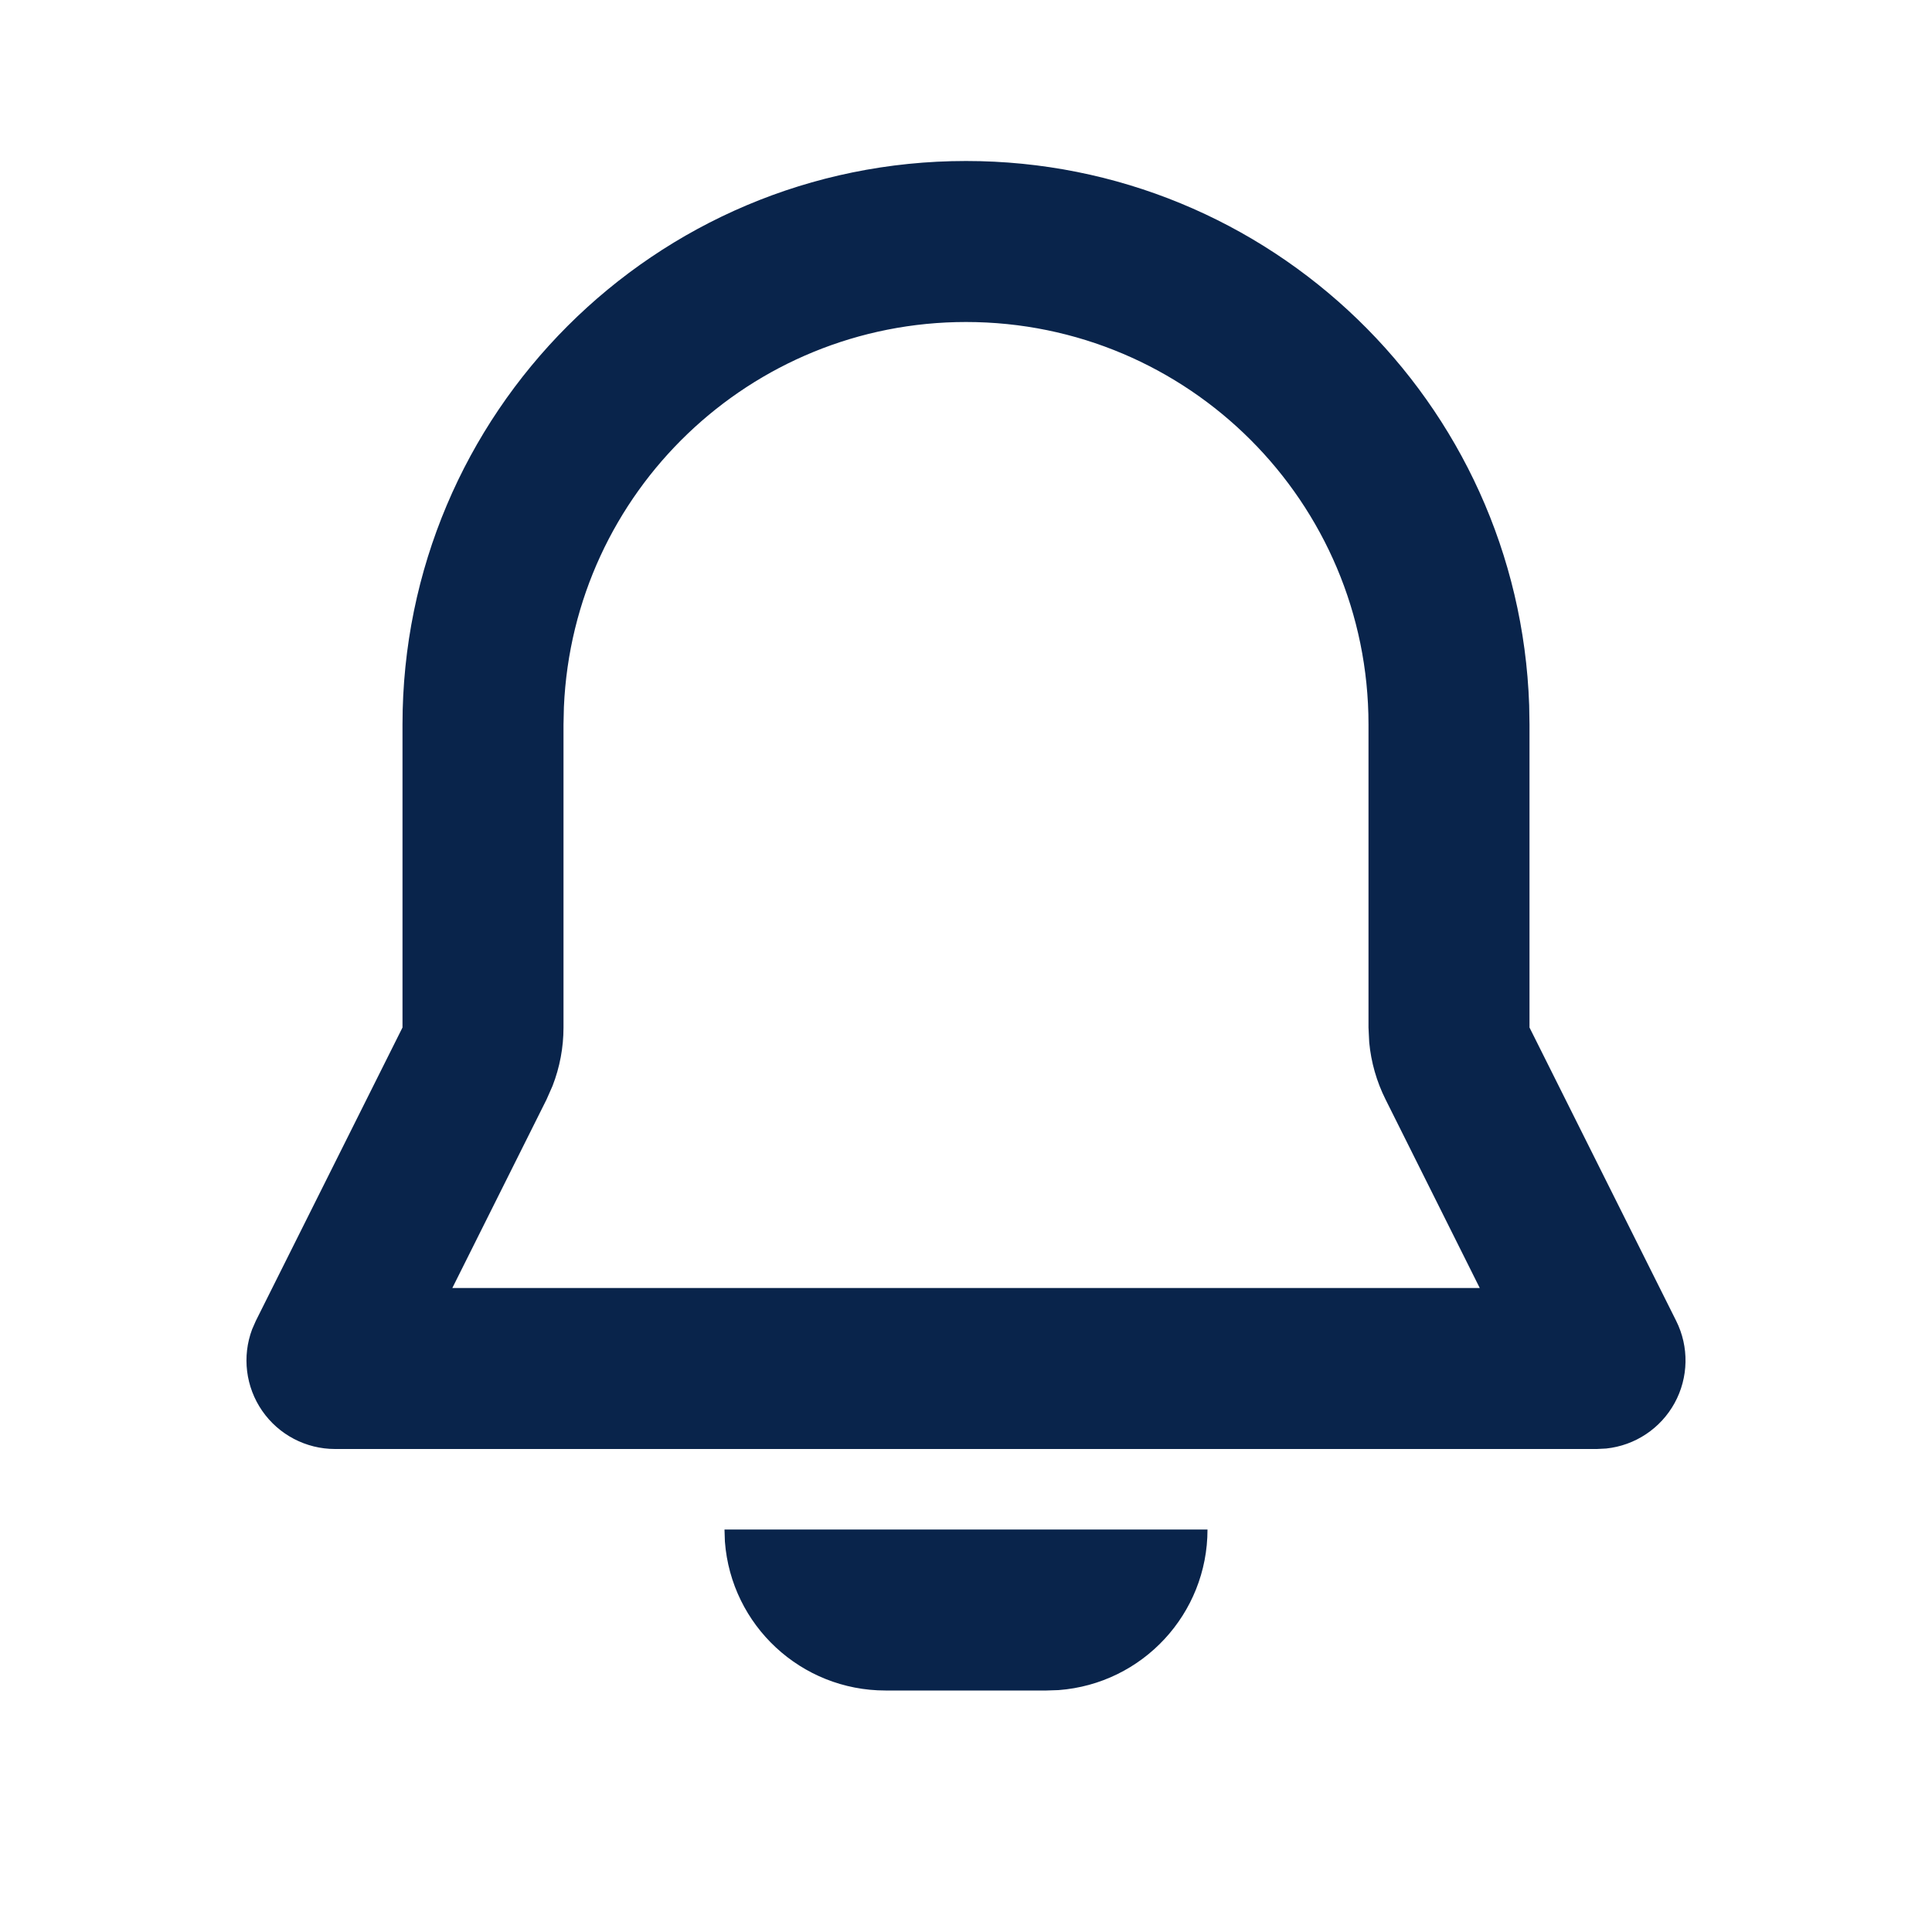
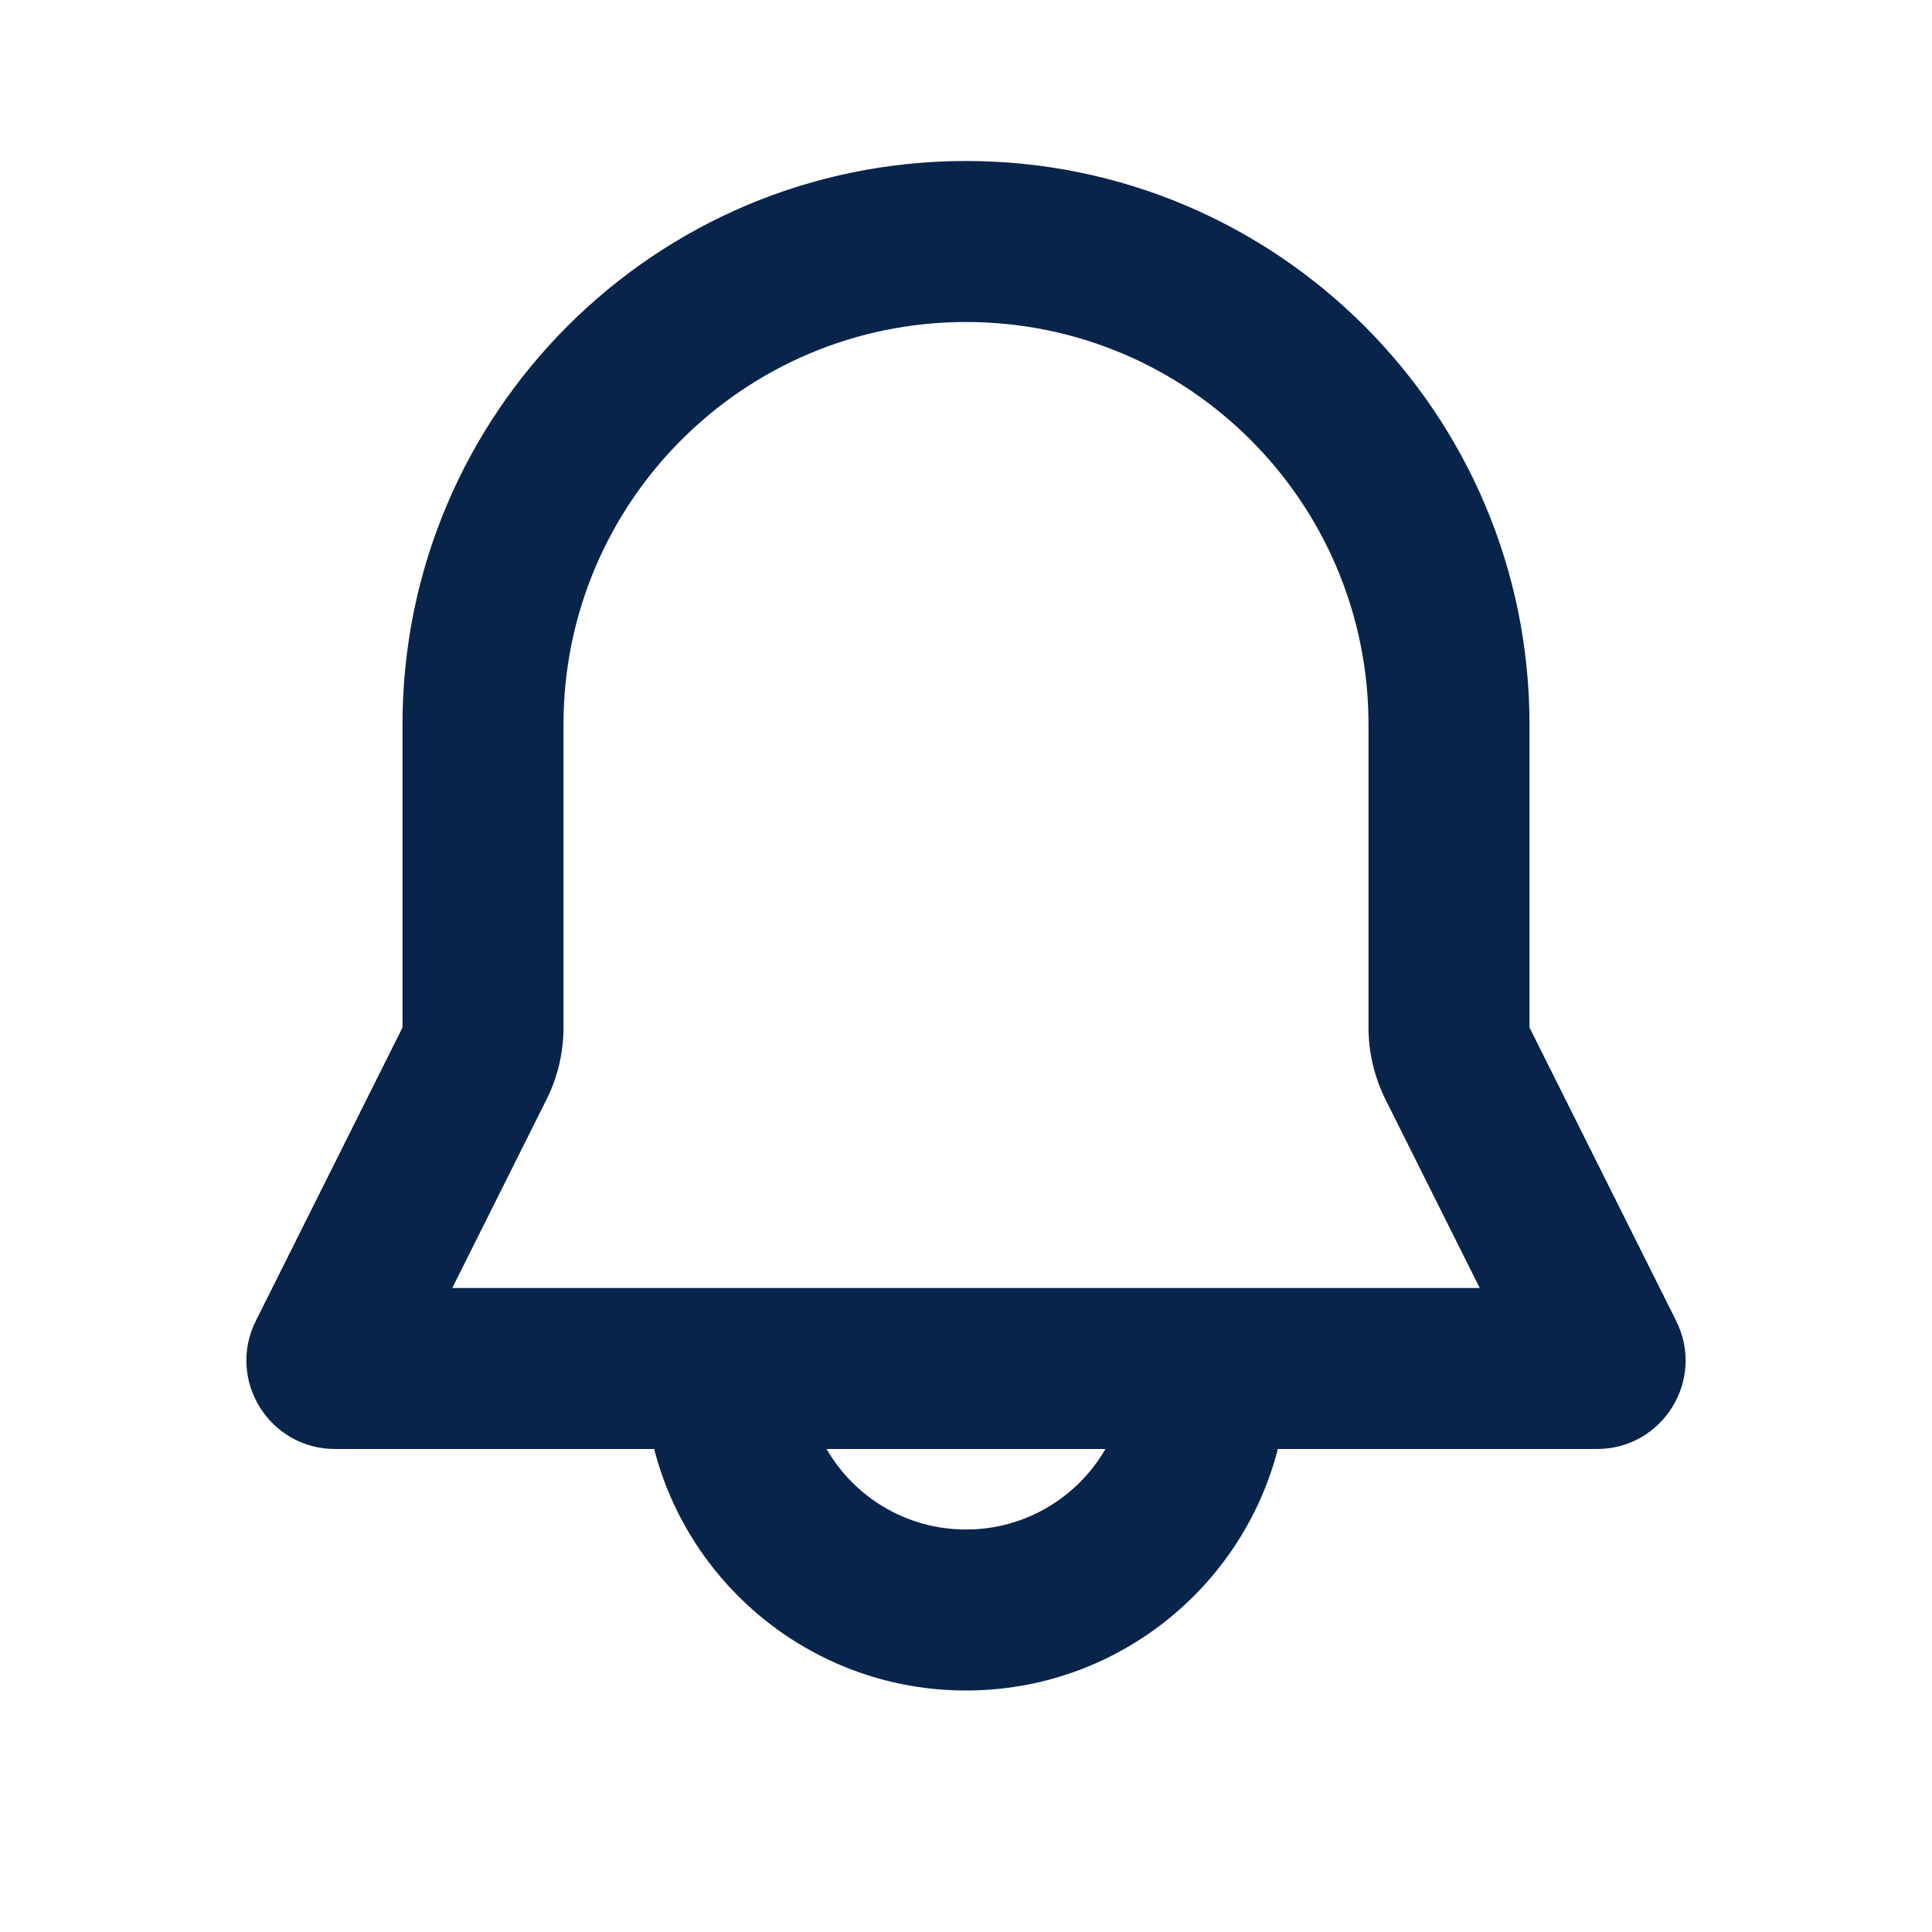
- <svg xmlns="http://www.w3.org/2000/svg" width="24" height="24">
+ <svg xmlns="http://www.w3.org/2000/svg" width="24" height="24" viewBox="0 0 24 24">
  <g fill="none" fill-rule="evenodd">
-     <path d="M24 0v24H0V0h24ZM12.593 23.258l-.011.002-.071.035-.02.004-.014-.004-.071-.035c-.01-.004-.019-.001-.024.005l-.004.01-.017.428.005.02.01.013.104.074.015.004.012-.004.104-.074.012-.016.004-.017-.017-.427c-.002-.01-.009-.017-.017-.018Zm.265-.113-.013.002-.185.093-.01.01-.003.011.018.43.005.012.008.007.201.093c.012.004.023 0 .029-.008l.004-.014-.034-.614c-.003-.012-.01-.02-.02-.022Zm-.715.002a.023.023 0 0 0-.027.006l-.006.014-.034.614c0 .012.007.02.017.024l.015-.002.201-.093.01-.008.004-.011.017-.43-.003-.012-.01-.01-.184-.092Z" />
-     <path fill="#09244B" d="M15 19a2 2 0 0 1-1.85 1.995L13 21h-2a2 2 0 0 1-1.995-1.85L9 19h6ZM12 2a7 7 0 0 1 6.996 6.76L19 9v3.764l1.822 3.644a1.1 1.1 0 0 1-.869 1.586l-.115.006H4.162a1.1 1.1 0 0 1-1.03-1.487l.046-.105L5 12.764V9a7 7 0 0 1 7-7Zm0 2a5 5 0 0 0-4.995 4.783L7 9v3.764a2 2 0 0 1-.136.725l-.075.17L5.619 16h12.763l-1.17-2.342a2.002 2.002 0 0 1-.203-.709L17 12.764V9a5 5 0 0 0-5-5Z" />
+     <path d="M24,0 L24,24 L0,24 L0,0 L24,0 Z M12.594,23.258 L12.582,23.259 L12.511,23.295 L12.492,23.299 L12.477,23.295 L12.406,23.259 C12.396,23.256 12.387,23.259 12.382,23.265 L12.378,23.276 L12.361,23.703 L12.366,23.724 L12.377,23.736 L12.48,23.81 L12.495,23.814 L12.507,23.81 L12.611,23.736 L12.623,23.72 L12.627,23.703 L12.61,23.276 C12.608,23.266 12.601,23.259 12.594,23.258 Z M12.858,23.145 L12.845,23.147 L12.66,23.24 L12.65,23.25 L12.647,23.261 L12.665,23.691 L12.67,23.703 L12.678,23.71 L12.879,23.803 C12.891,23.807 12.902,23.803 12.908,23.795 L12.912,23.781 L12.878,23.166 C12.875,23.155 12.867,23.147 12.858,23.145 Z M12.143,23.147 C12.133,23.142 12.122,23.145 12.116,23.153 L12.11,23.166 L12.076,23.781 C12.075,23.793 12.083,23.802 12.093,23.805 L12.108,23.803 L12.309,23.71 L12.319,23.702 L12.322,23.691 L12.34,23.261 L12.337,23.248 L12.328,23.24 L12.143,23.147 Z" />
+     <path fill="#09244B" d="M5,9 C5,5.134 8.134,2 12,2 C15.866,2 19,5.134 19,9 L19,12.764 L20.822,16.408 C21.188,17.14 20.656,18 19.838,18 L15.874,18 C15.43,19.725 13.864,21 12,21 C10.136,21 8.57,19.725 8.126,18 L4.162,18 C3.344,18 2.812,17.14 3.178,16.408 L5,12.764 L5,9 Z M10.268,18 C10.613,18.598 11.26,19 12,19 C12.74,19 13.387,18.598 13.732,18 L10.268,18 Z M12,4 C9.239,4 7,6.239 7,9 L7,12.764 C7,13.074 6.928,13.381 6.789,13.658 L5.618,16 L18.382,16 L17.211,13.658 C17.073,13.381 17,13.074 17,12.764 L17,9 C17,6.239 14.762,4 12,4 Z" />
  </g>
</svg>
